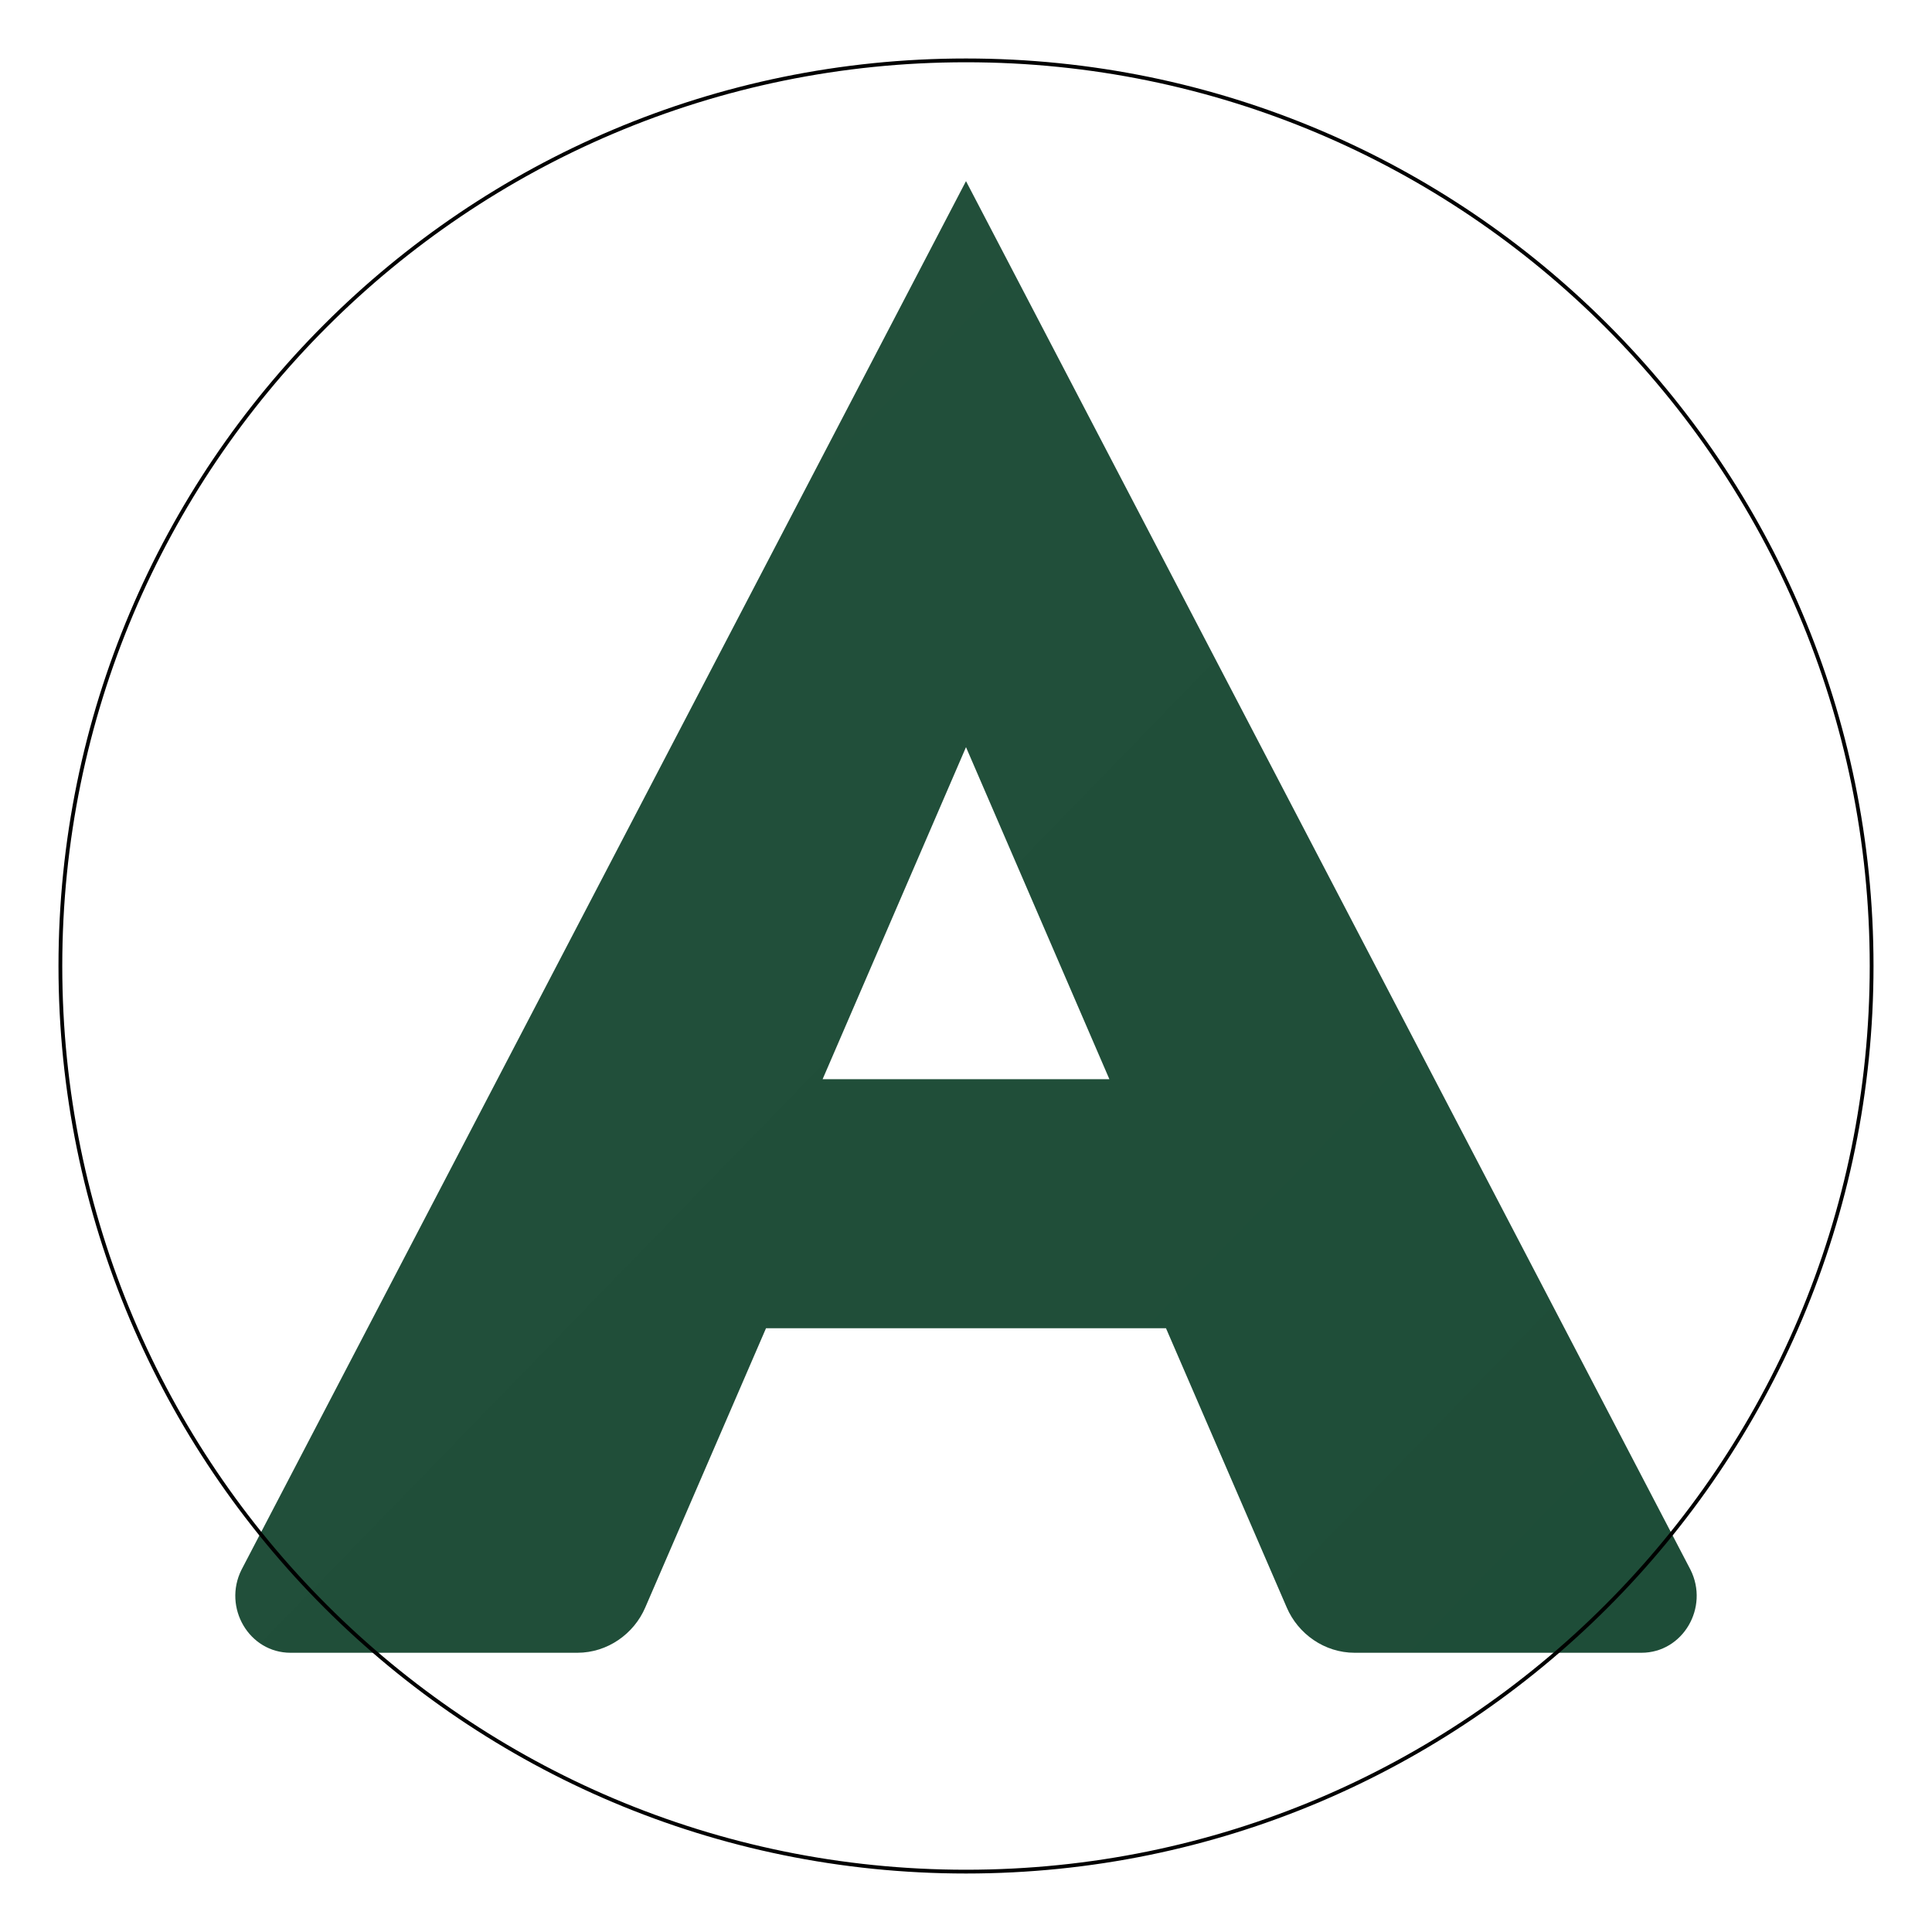
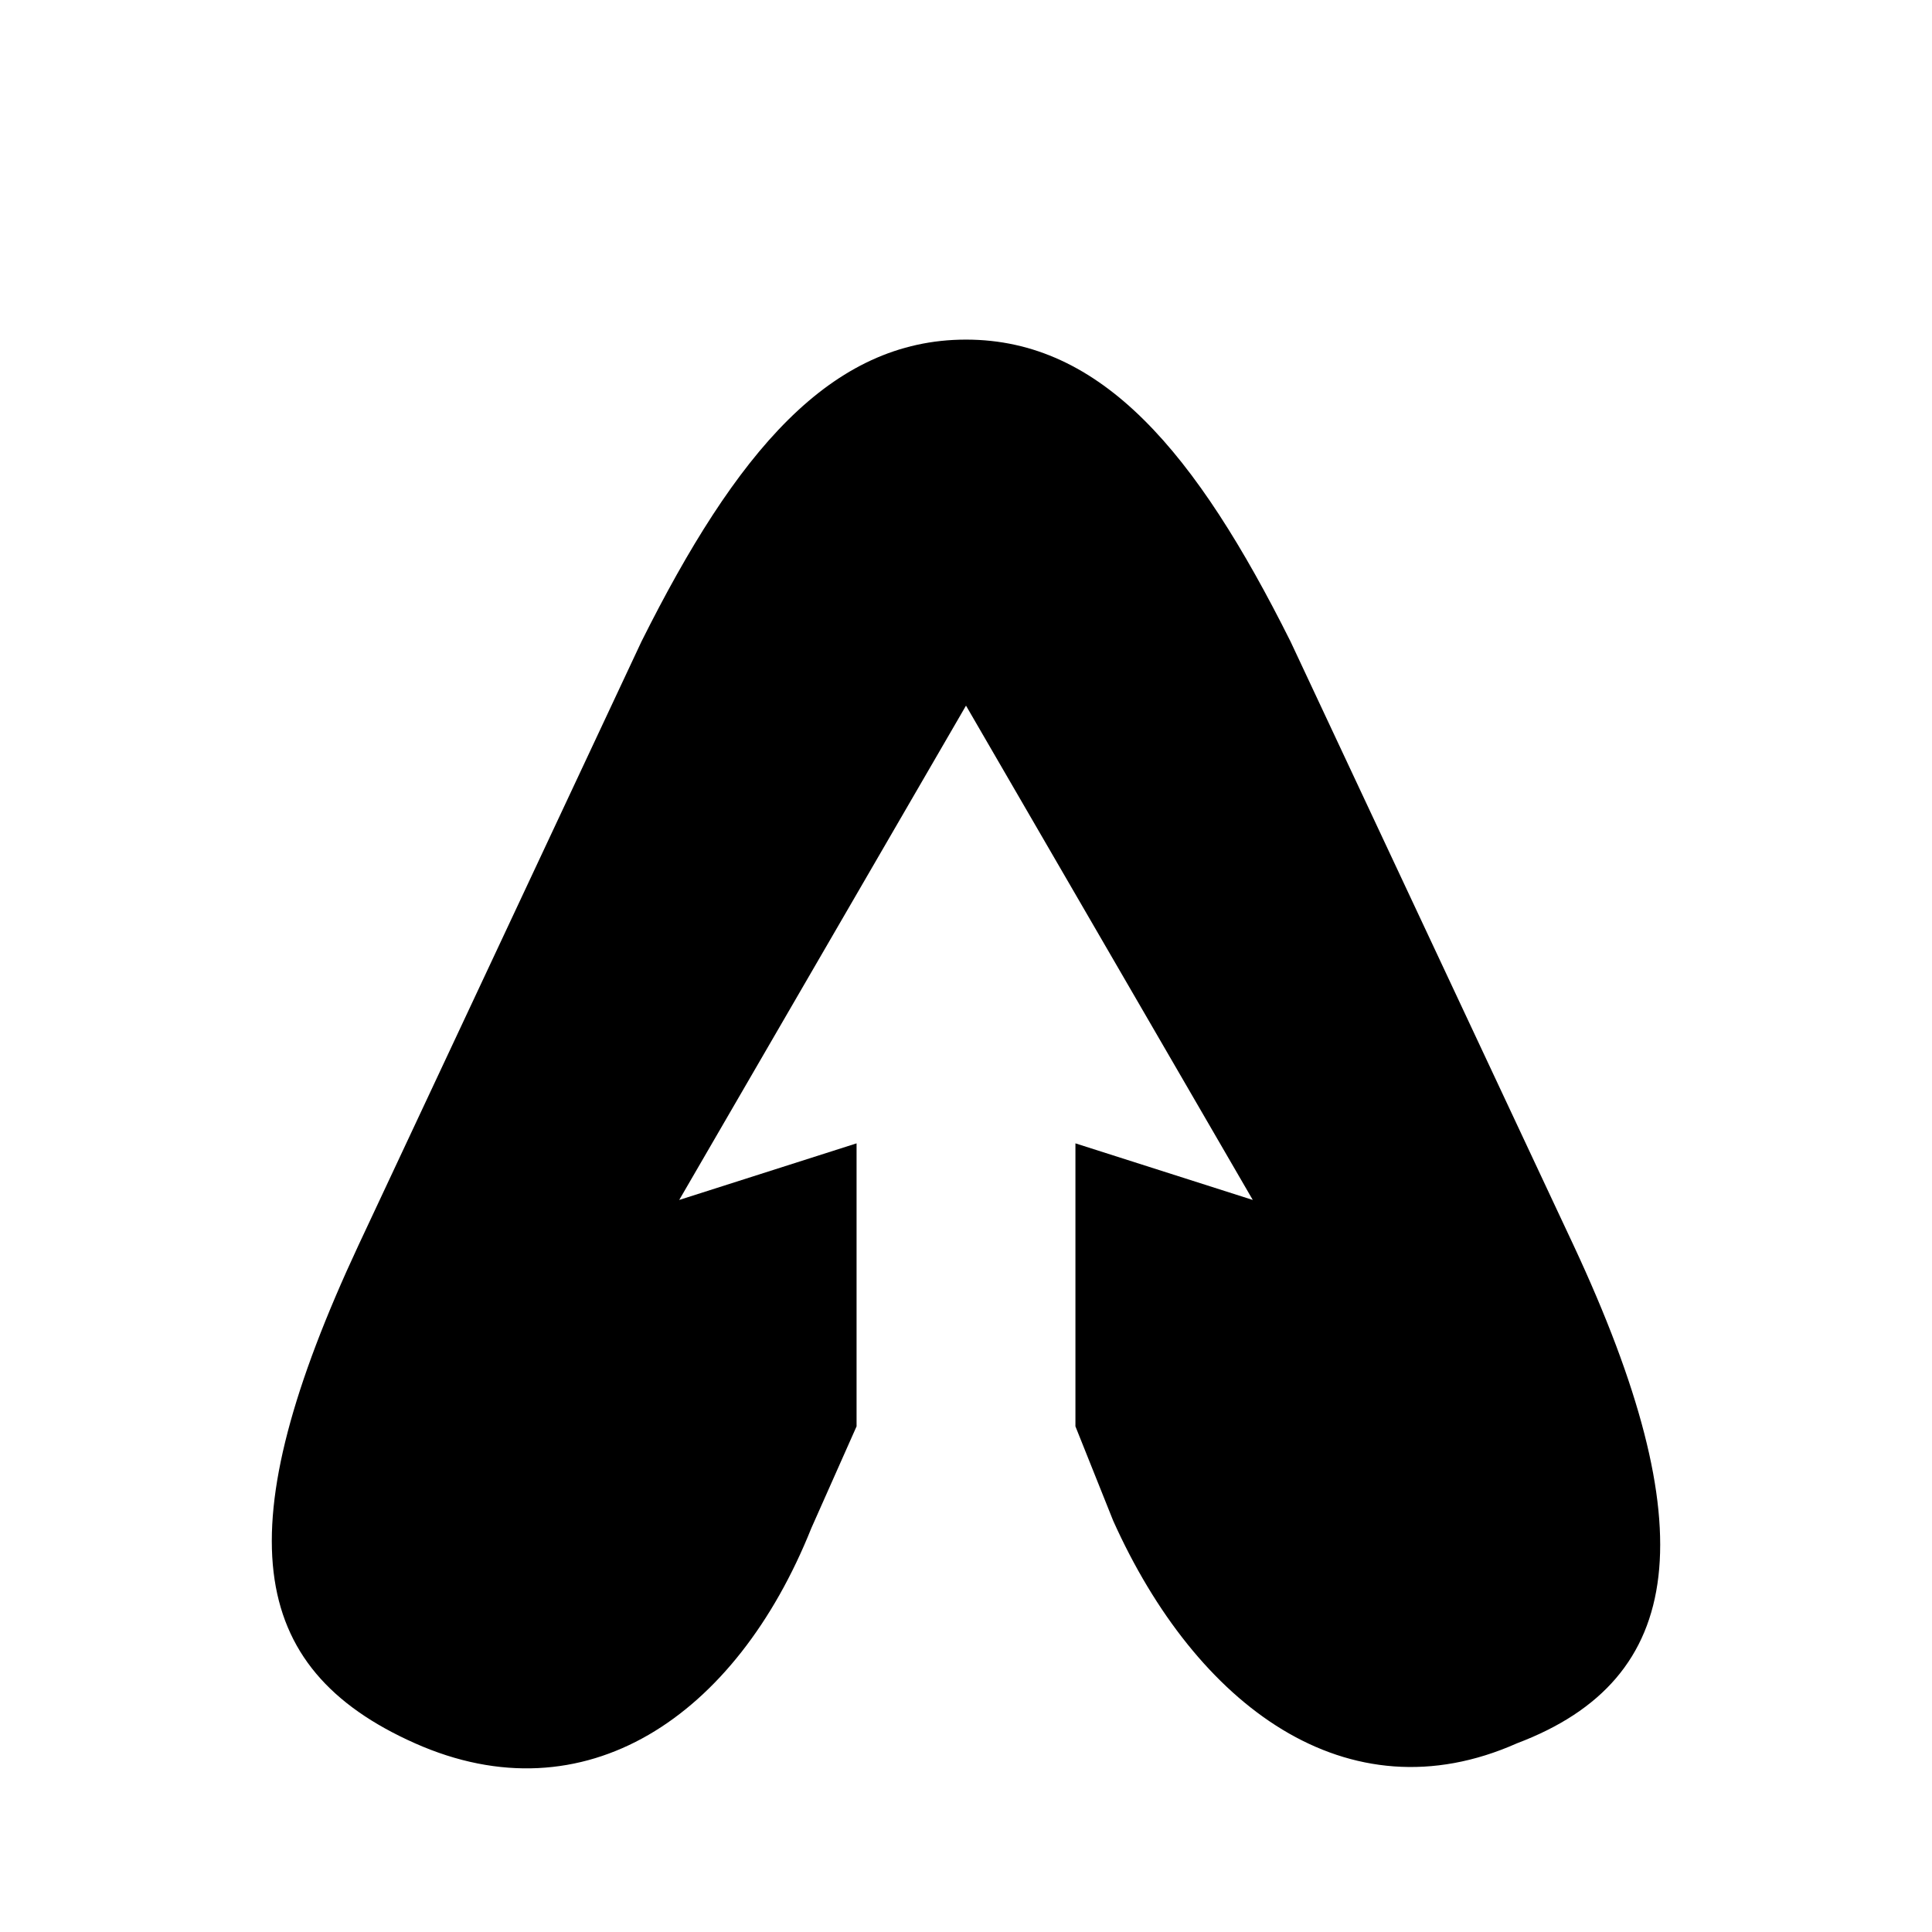
<svg xmlns="http://www.w3.org/2000/svg" viewBox="0 0 512 512">
-   <defs>
-     <linearGradient id="logo-grad" x1="0%" y1="0%" x2="100%" y2="100%">
-       <stop offset="0%" style="stop-color: #23503B" />
-       <stop offset="100%" style="stop-color: #1E4D38" />
-     </linearGradient>
-   </defs>
-   <path fill="url(#logo-grad)" d="M256 48L64 416c-5 10 2 22 13 22h76c8 0 15-5 18-12l32-74h106l32 74c3 7 10 12 18 12h76c11 0 18-12 13-22L256 48zm-38 238l38-88 38 88H218z" />
-   <circle cx="256" cy="256" r="240" fill="none" stroke="currentColor" strokeWidth="12" strokeOpacity="0.1" />
+   <path d="       M 256.00 90.00       C 220.00 90.00 195.00 120.00 170.00 170.00       L 95.00 330.00       C 60.00 405.00 65.00 442.00 110.00 462.00       C 155.00 482.00 195.00 455.00 215.00 405.00       L 227.00 378.00       L 227.00 303.00       L 180.00 318.00       L 256.00 187.00       L 332.00 318.00       L 285.00 303.00       L 285.00 378.00       L 295.00 403.00       C 317.00 452.00 357.00 482.00 402.00 462.00       C 447.00 445.00 452.00 405.00 417.00 330.00       L 342.00 170.00       C 317.00 120.00 292.00 90.00 256.00 90.00       Z     " />
</svg>
